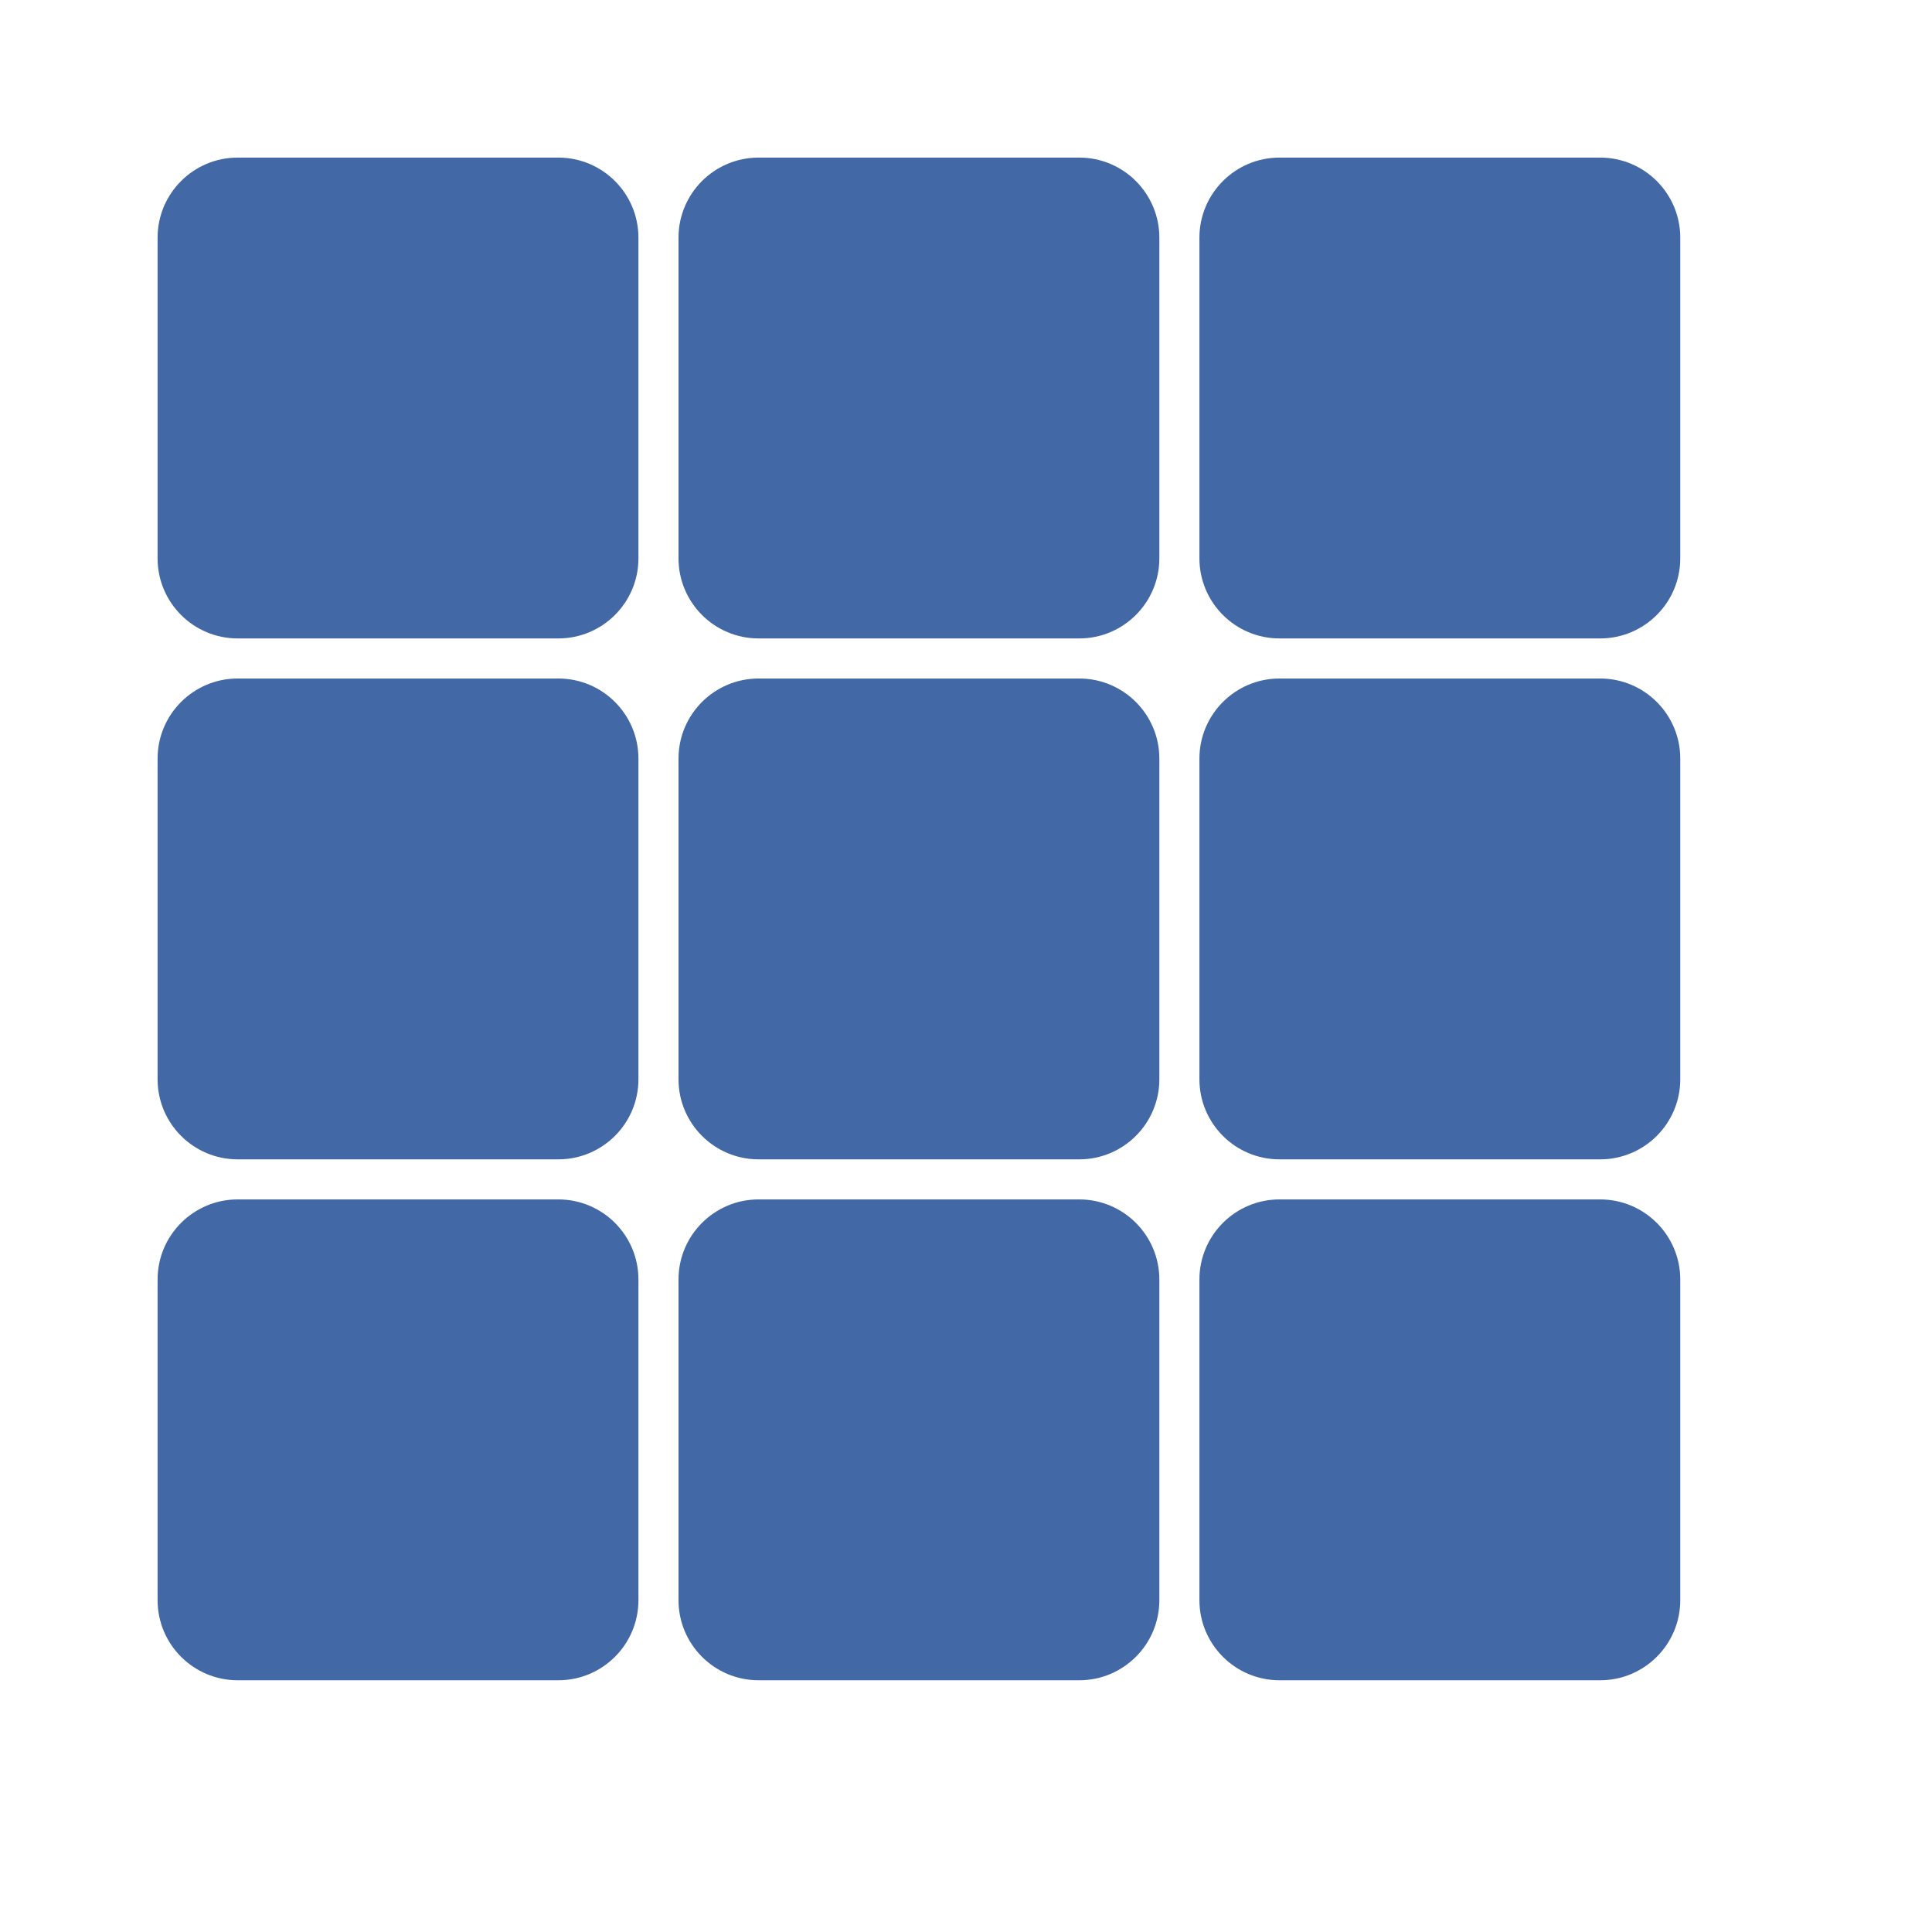
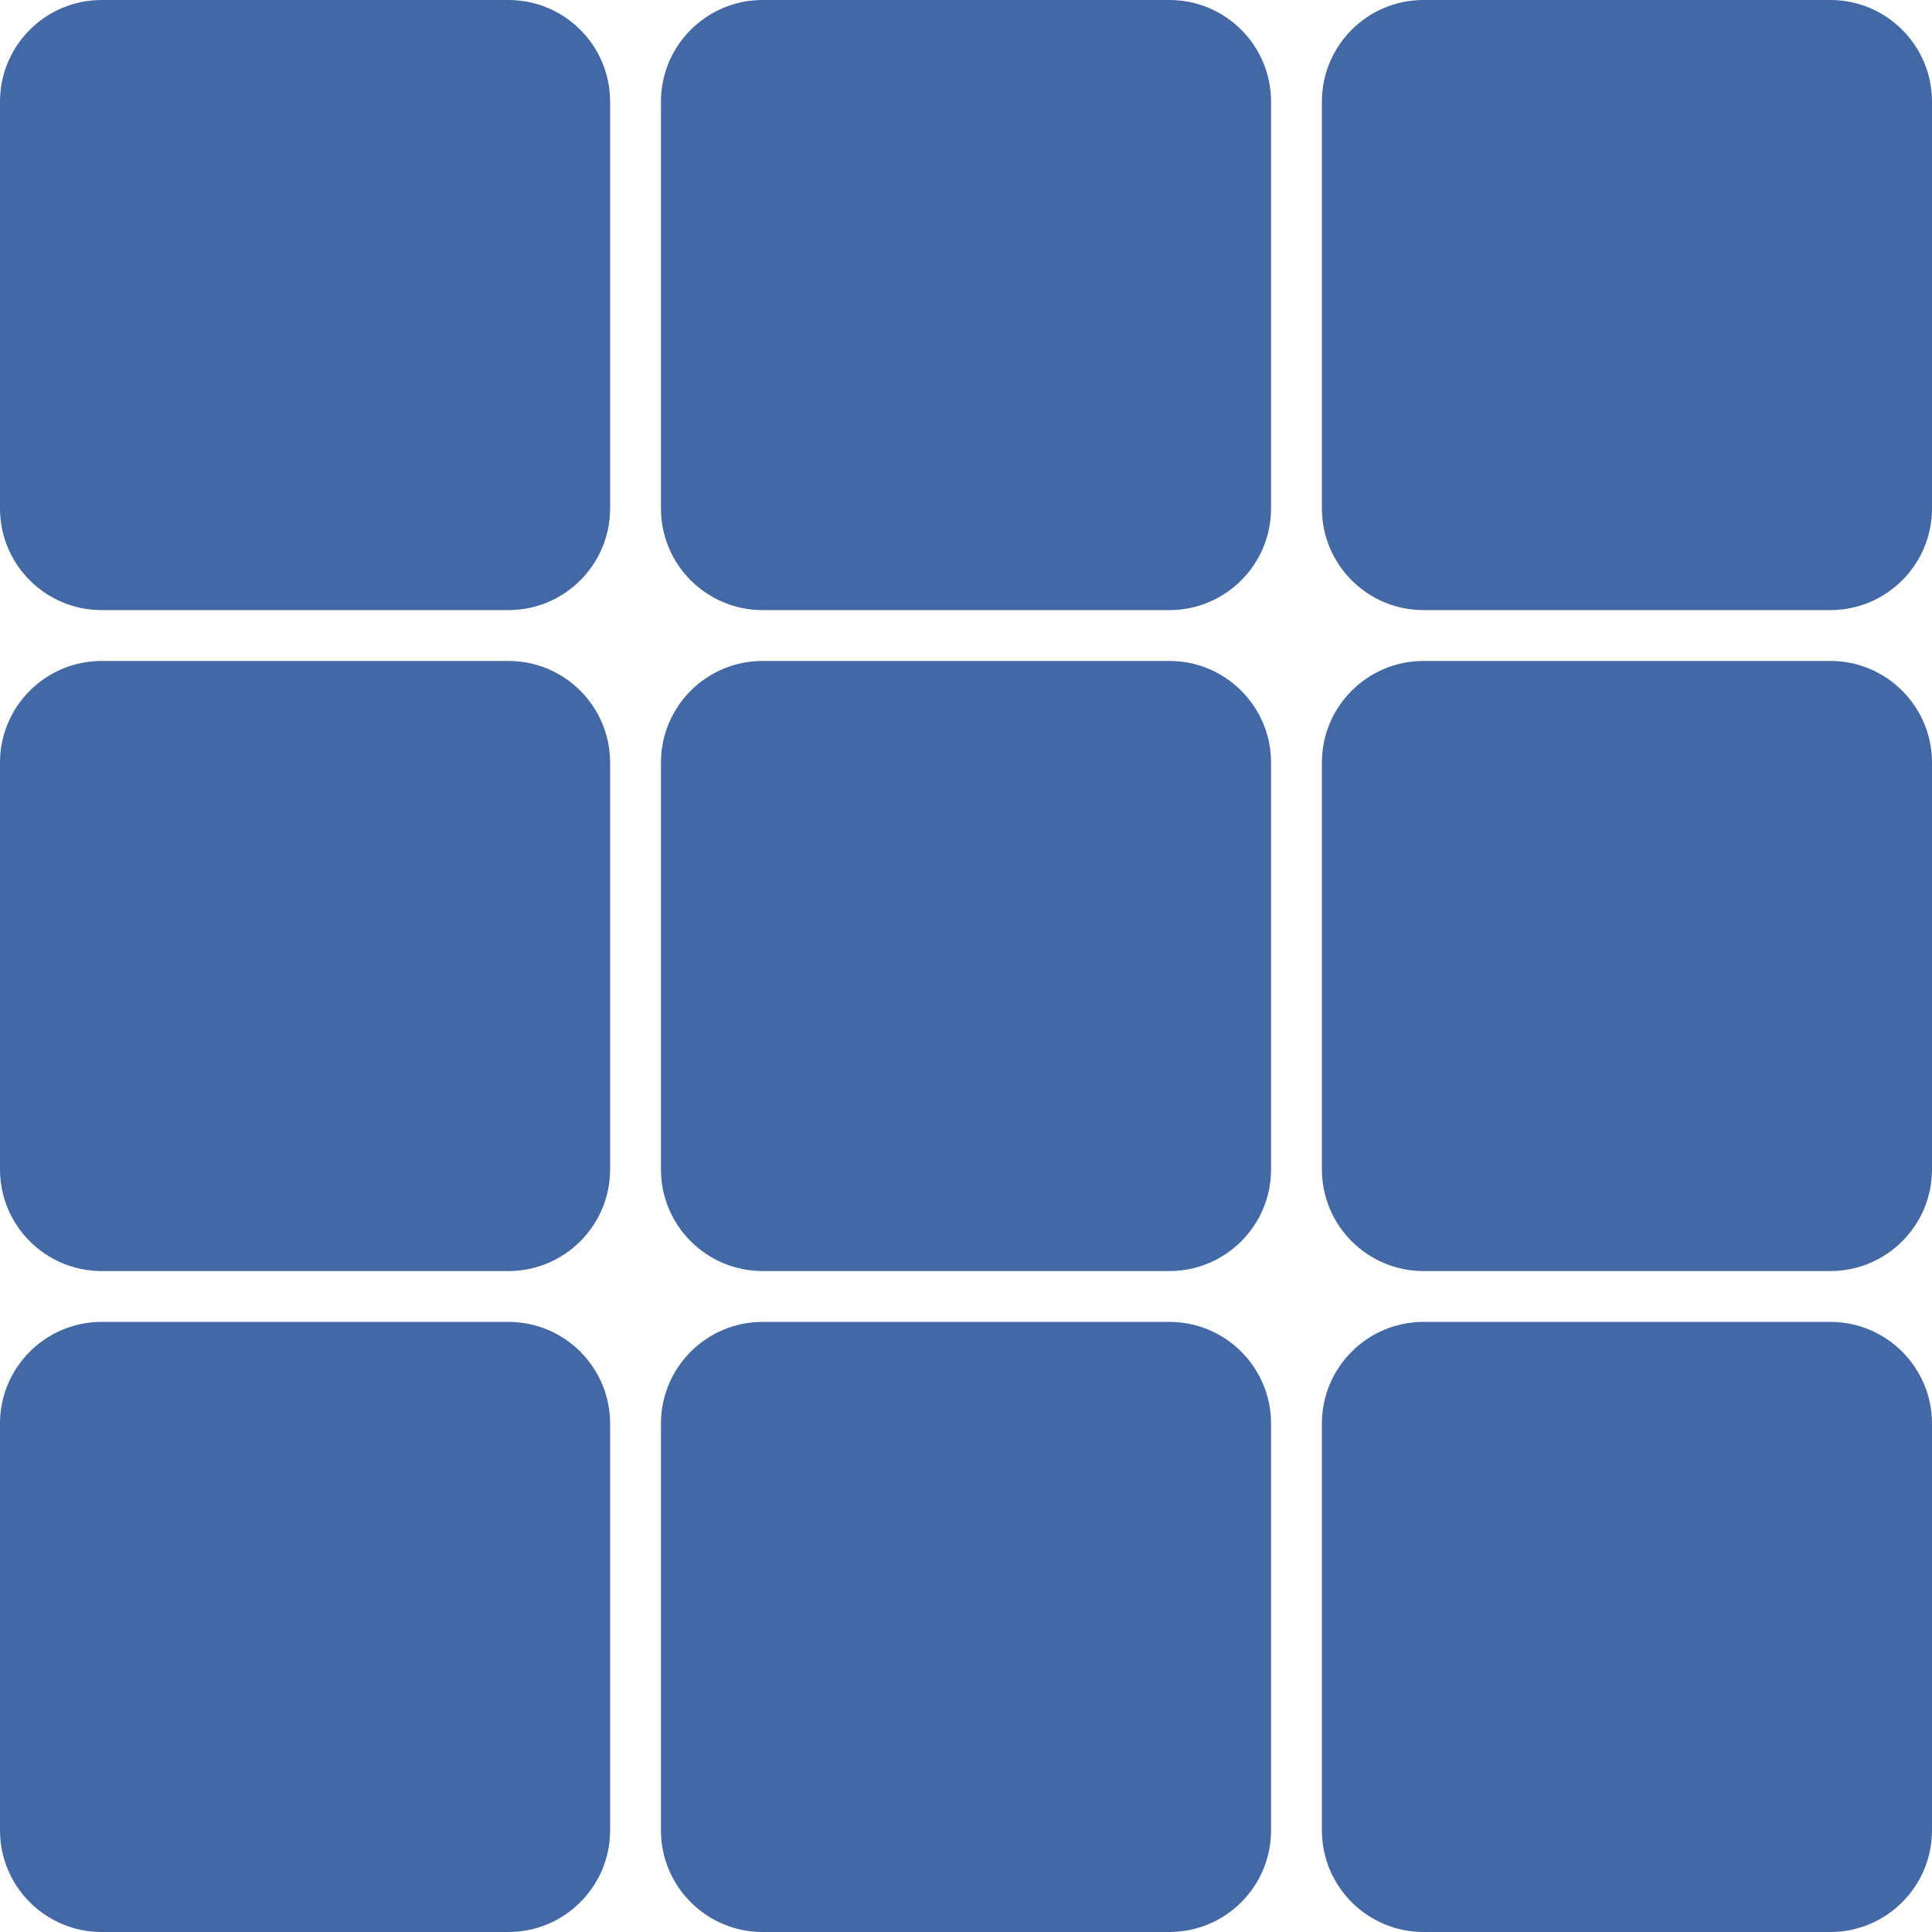
<svg xmlns="http://www.w3.org/2000/svg" id="dark" viewBox="0 0 190 190" version="1.1" width="100%" height="100%">
  <defs id="defs3">
    <style id="style5">.cls-1{fill:#1f2225;}</style>
  </defs>
-   <g id="g3006" transform="matrix(0.7881356,0,0,0.7881356,15.49788,15.49788)" style="fill:#4268a6;fill-opacity:1">
+   <g id="g3006" style="fill:#4268a6;fill-opacity:1">
    <rect id="rect9" ry="10" rx="10" height="60" width="60" class="cls-1" x="0" y="0" style="fill:#4268a6;fill-opacity:1" />
    <rect id="rect11" ry="10" rx="10" height="60" width="60" x="65" class="cls-1" y="0" style="fill:#4268a6;fill-opacity:1" />
    <rect id="rect13" ry="10" rx="10" height="60" width="60" x="130" class="cls-1" y="0" style="fill:#4268a6;fill-opacity:1" />
    <rect id="rect15" ry="10" rx="10" height="60" width="60" y="65" class="cls-1" x="0" style="fill:#4268a6;fill-opacity:1" />
    <rect id="rect17" ry="10" rx="10" height="60" width="60" y="65" x="65" class="cls-1" style="fill:#4268a6;fill-opacity:1" />
    <rect id="rect19" ry="10" rx="10" height="60" width="60" y="65" x="130" class="cls-1" style="fill:#4268a6;fill-opacity:1" />
    <rect id="rect21" ry="10" rx="10" height="60" width="60" y="130" class="cls-1" x="0" style="fill:#4268a6;fill-opacity:1" />
    <rect id="rect23" ry="10" rx="10" height="60" width="60" y="130" x="65" class="cls-1" style="fill:#4268a6;fill-opacity:1" />
    <rect id="rect25" ry="10" rx="10" height="60" width="60" y="130" x="130" class="cls-1" style="fill:#4268a6;fill-opacity:1" />
  </g>
</svg>
